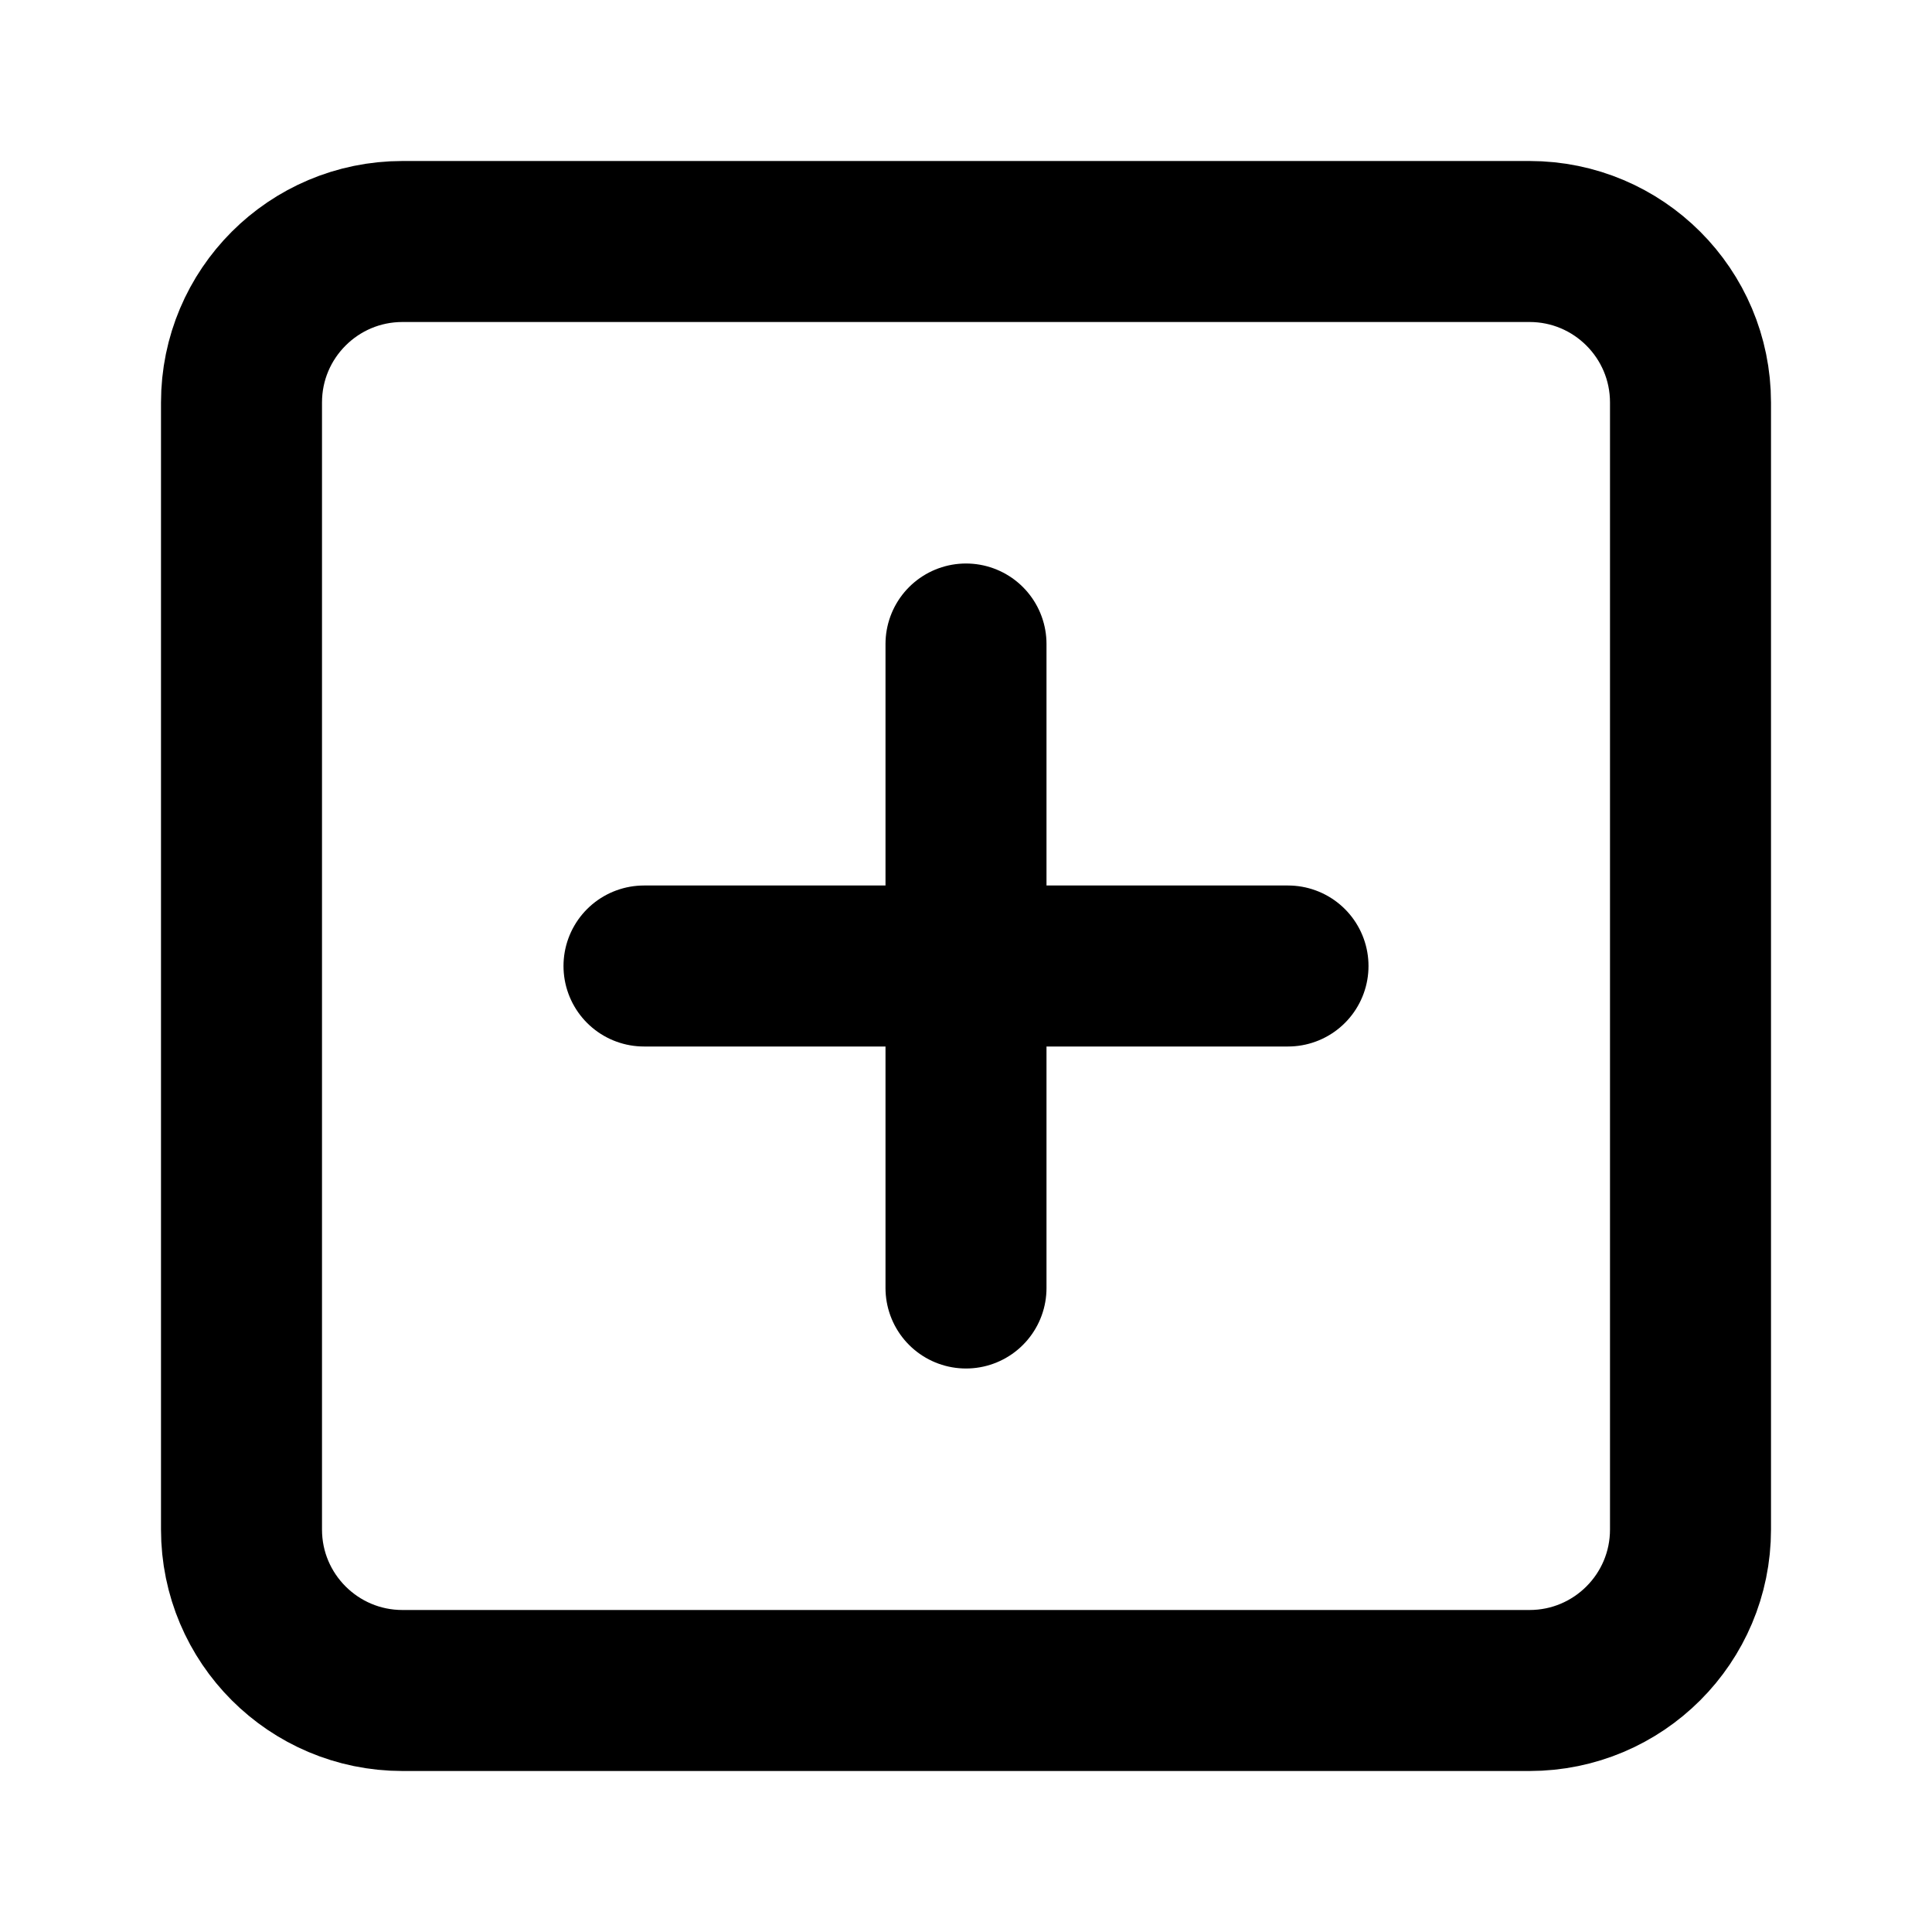
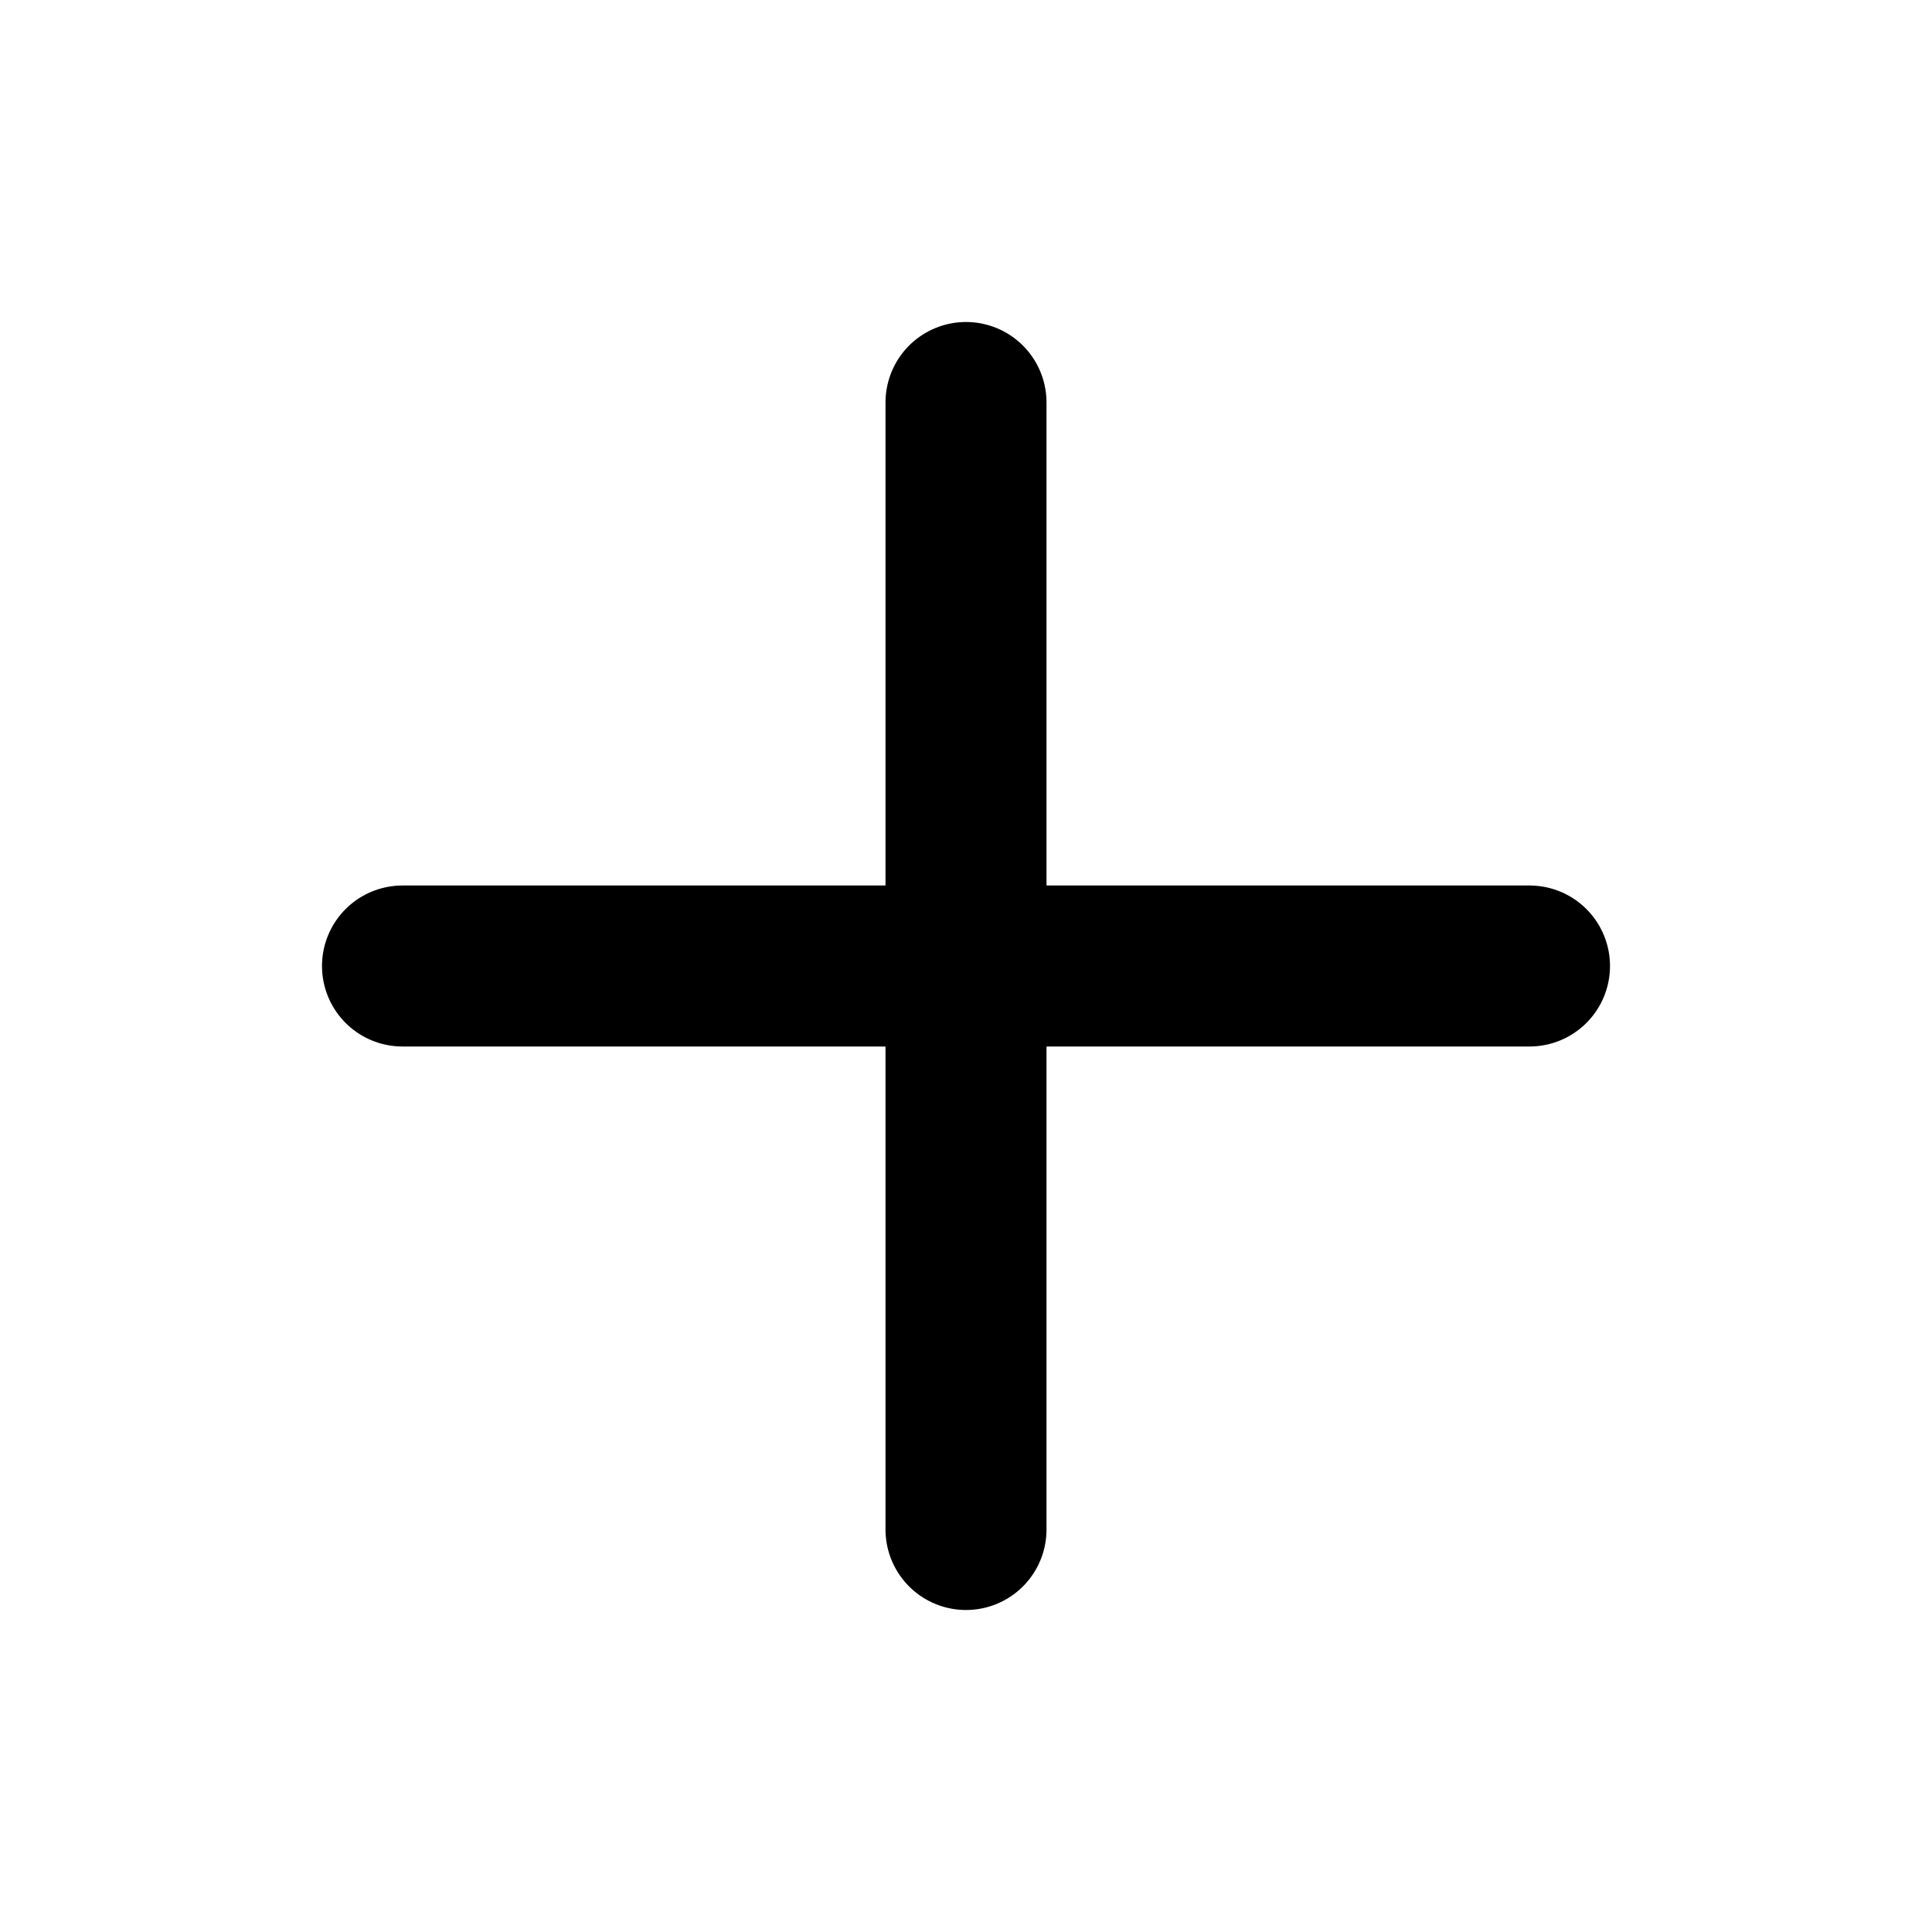
- <svg xmlns="http://www.w3.org/2000/svg" width="24" height="24" viewBox="0 0 24 24" fill="none" stroke="currentColor" stroke-width="2" stroke-linecap="round" stroke-linejoin="round" class="lucide lucide-square-plus-icon lucide-square-plus">
-   <rect width="18" height="18" x="3" y="3" rx="2" />
-   <path d="M8 12h8" />
-   <path d="M12 8v8" />
+ <svg xmlns="http://www.w3.org/2000/svg" width="24" height="24" viewBox="0 0 24 24" fill="none" stroke="currentColor" stroke-width="2" stroke-linecap="round" stroke-linejoin="round" class="lucide lucide-plus-icon lucide-plus">
+   <path d="M5 12h14" />
+   <path d="M12 5v14" />
</svg>
